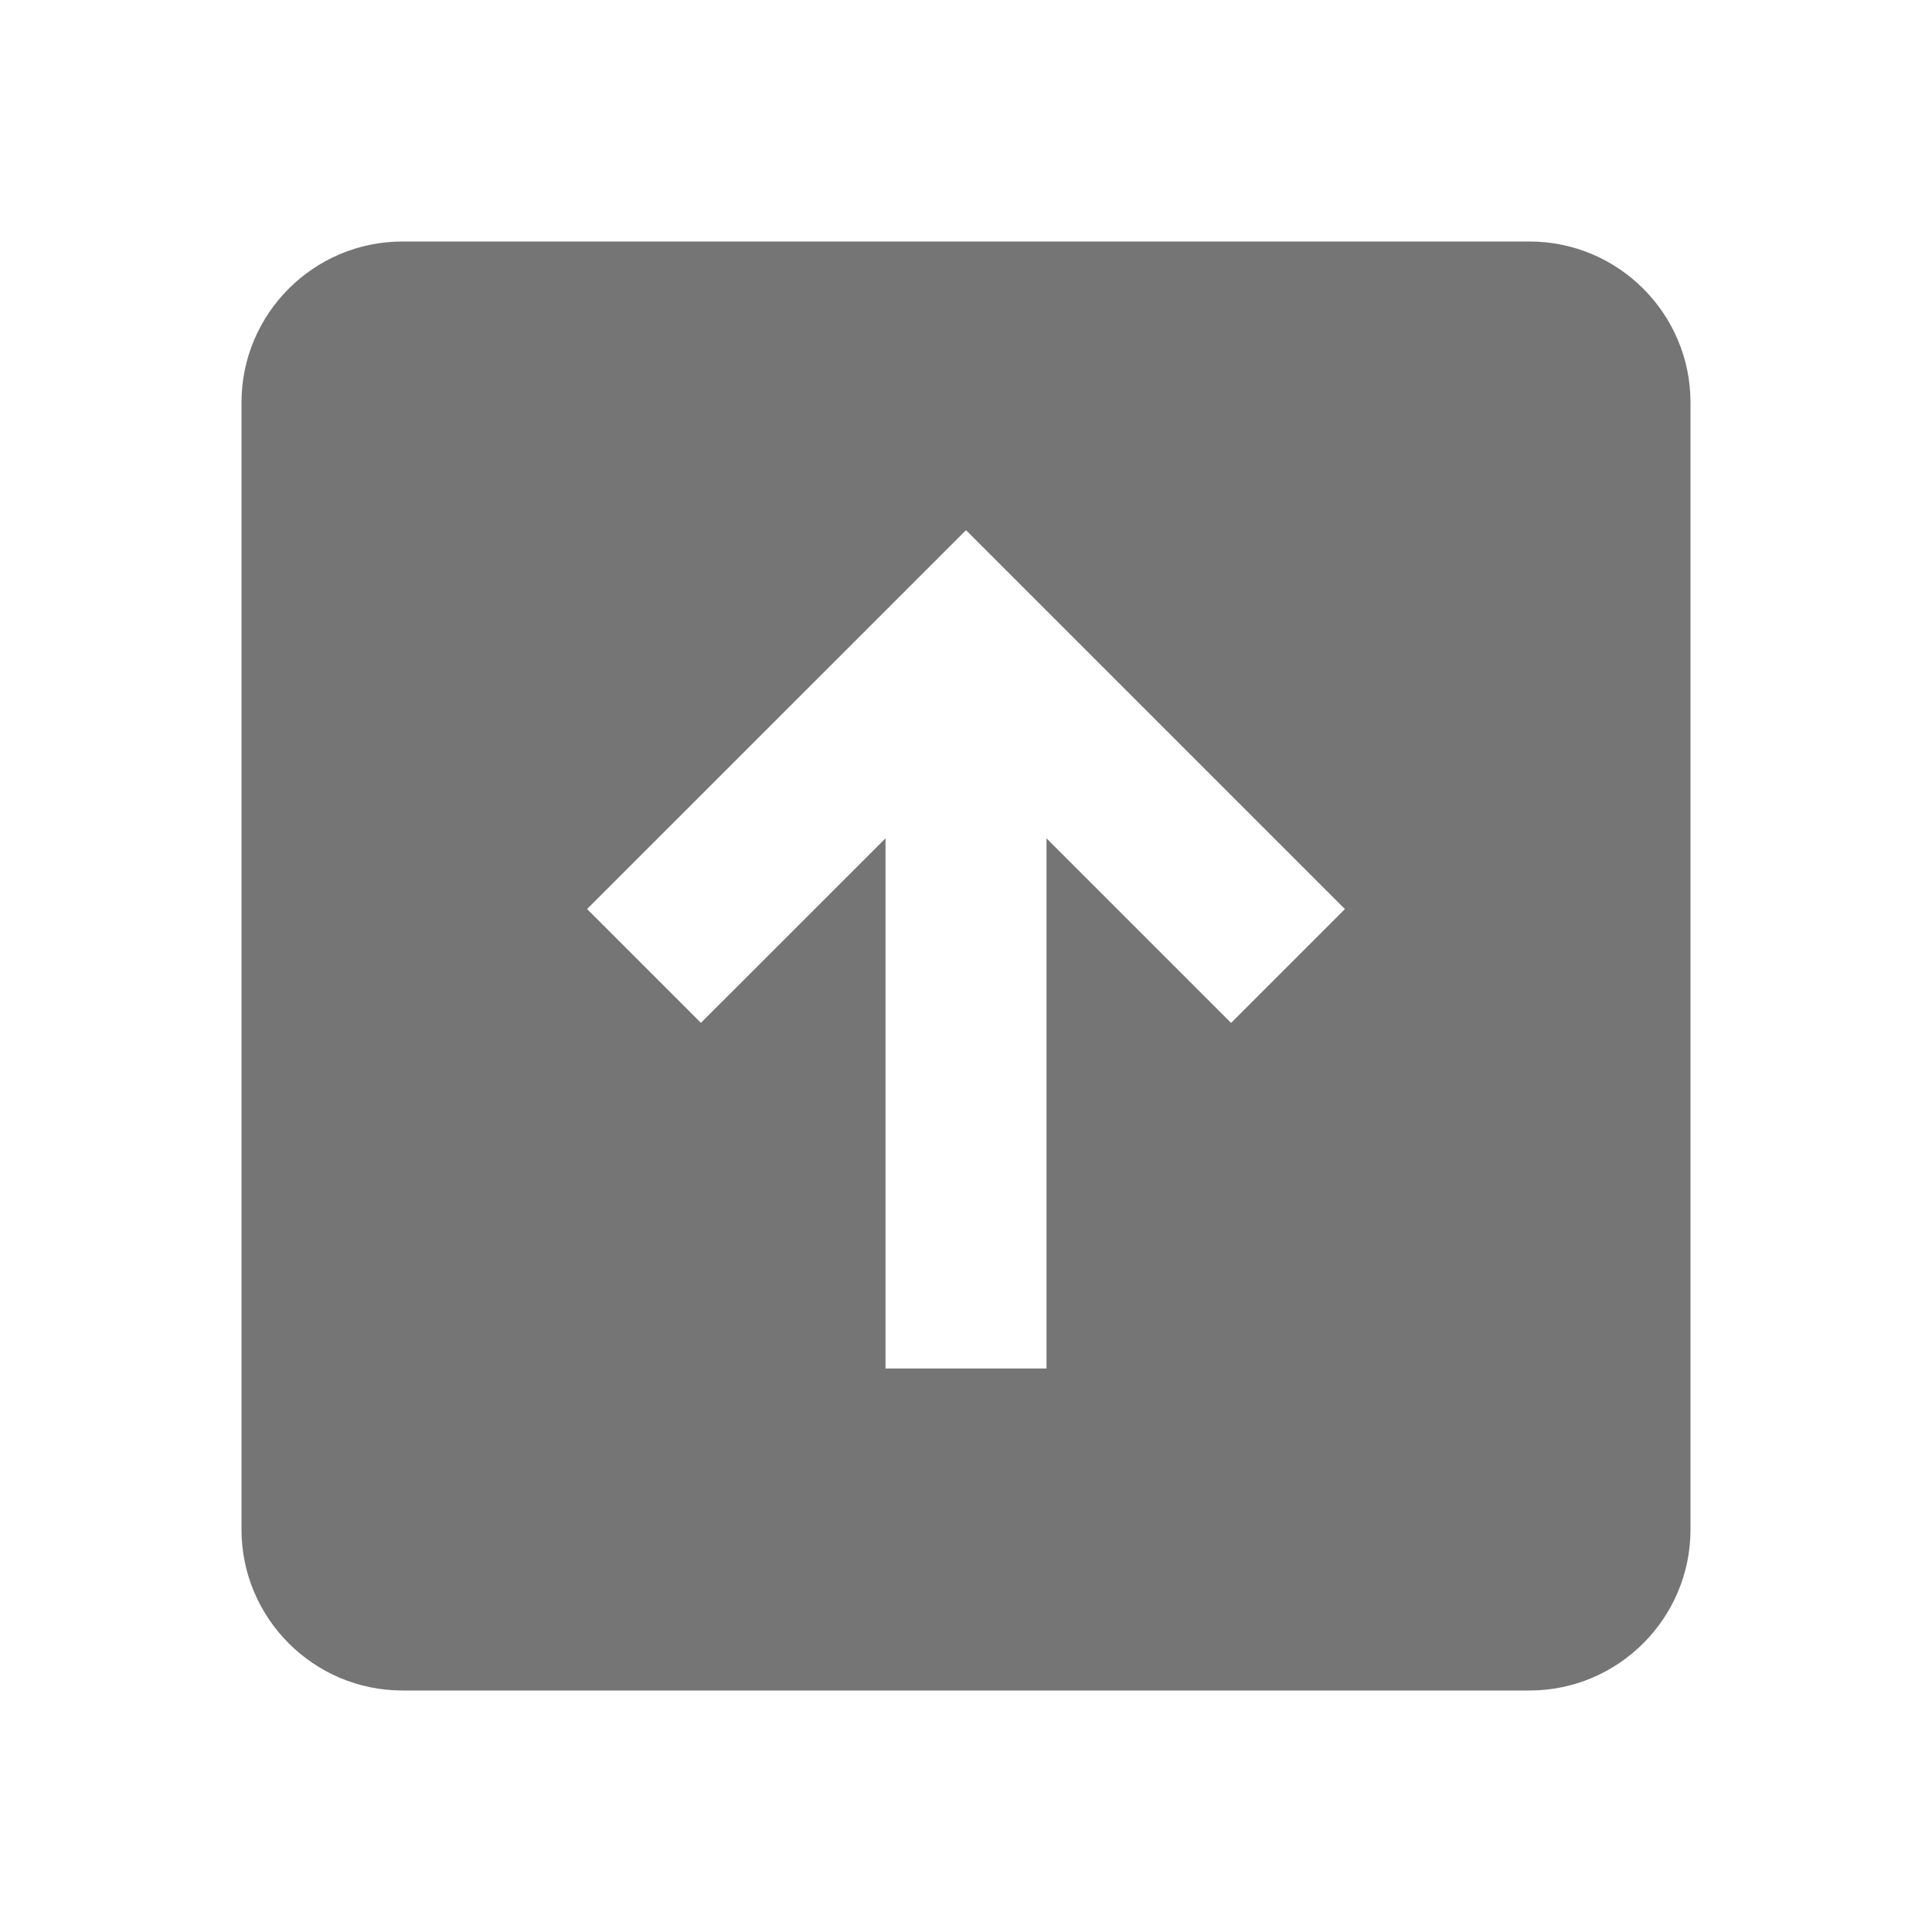
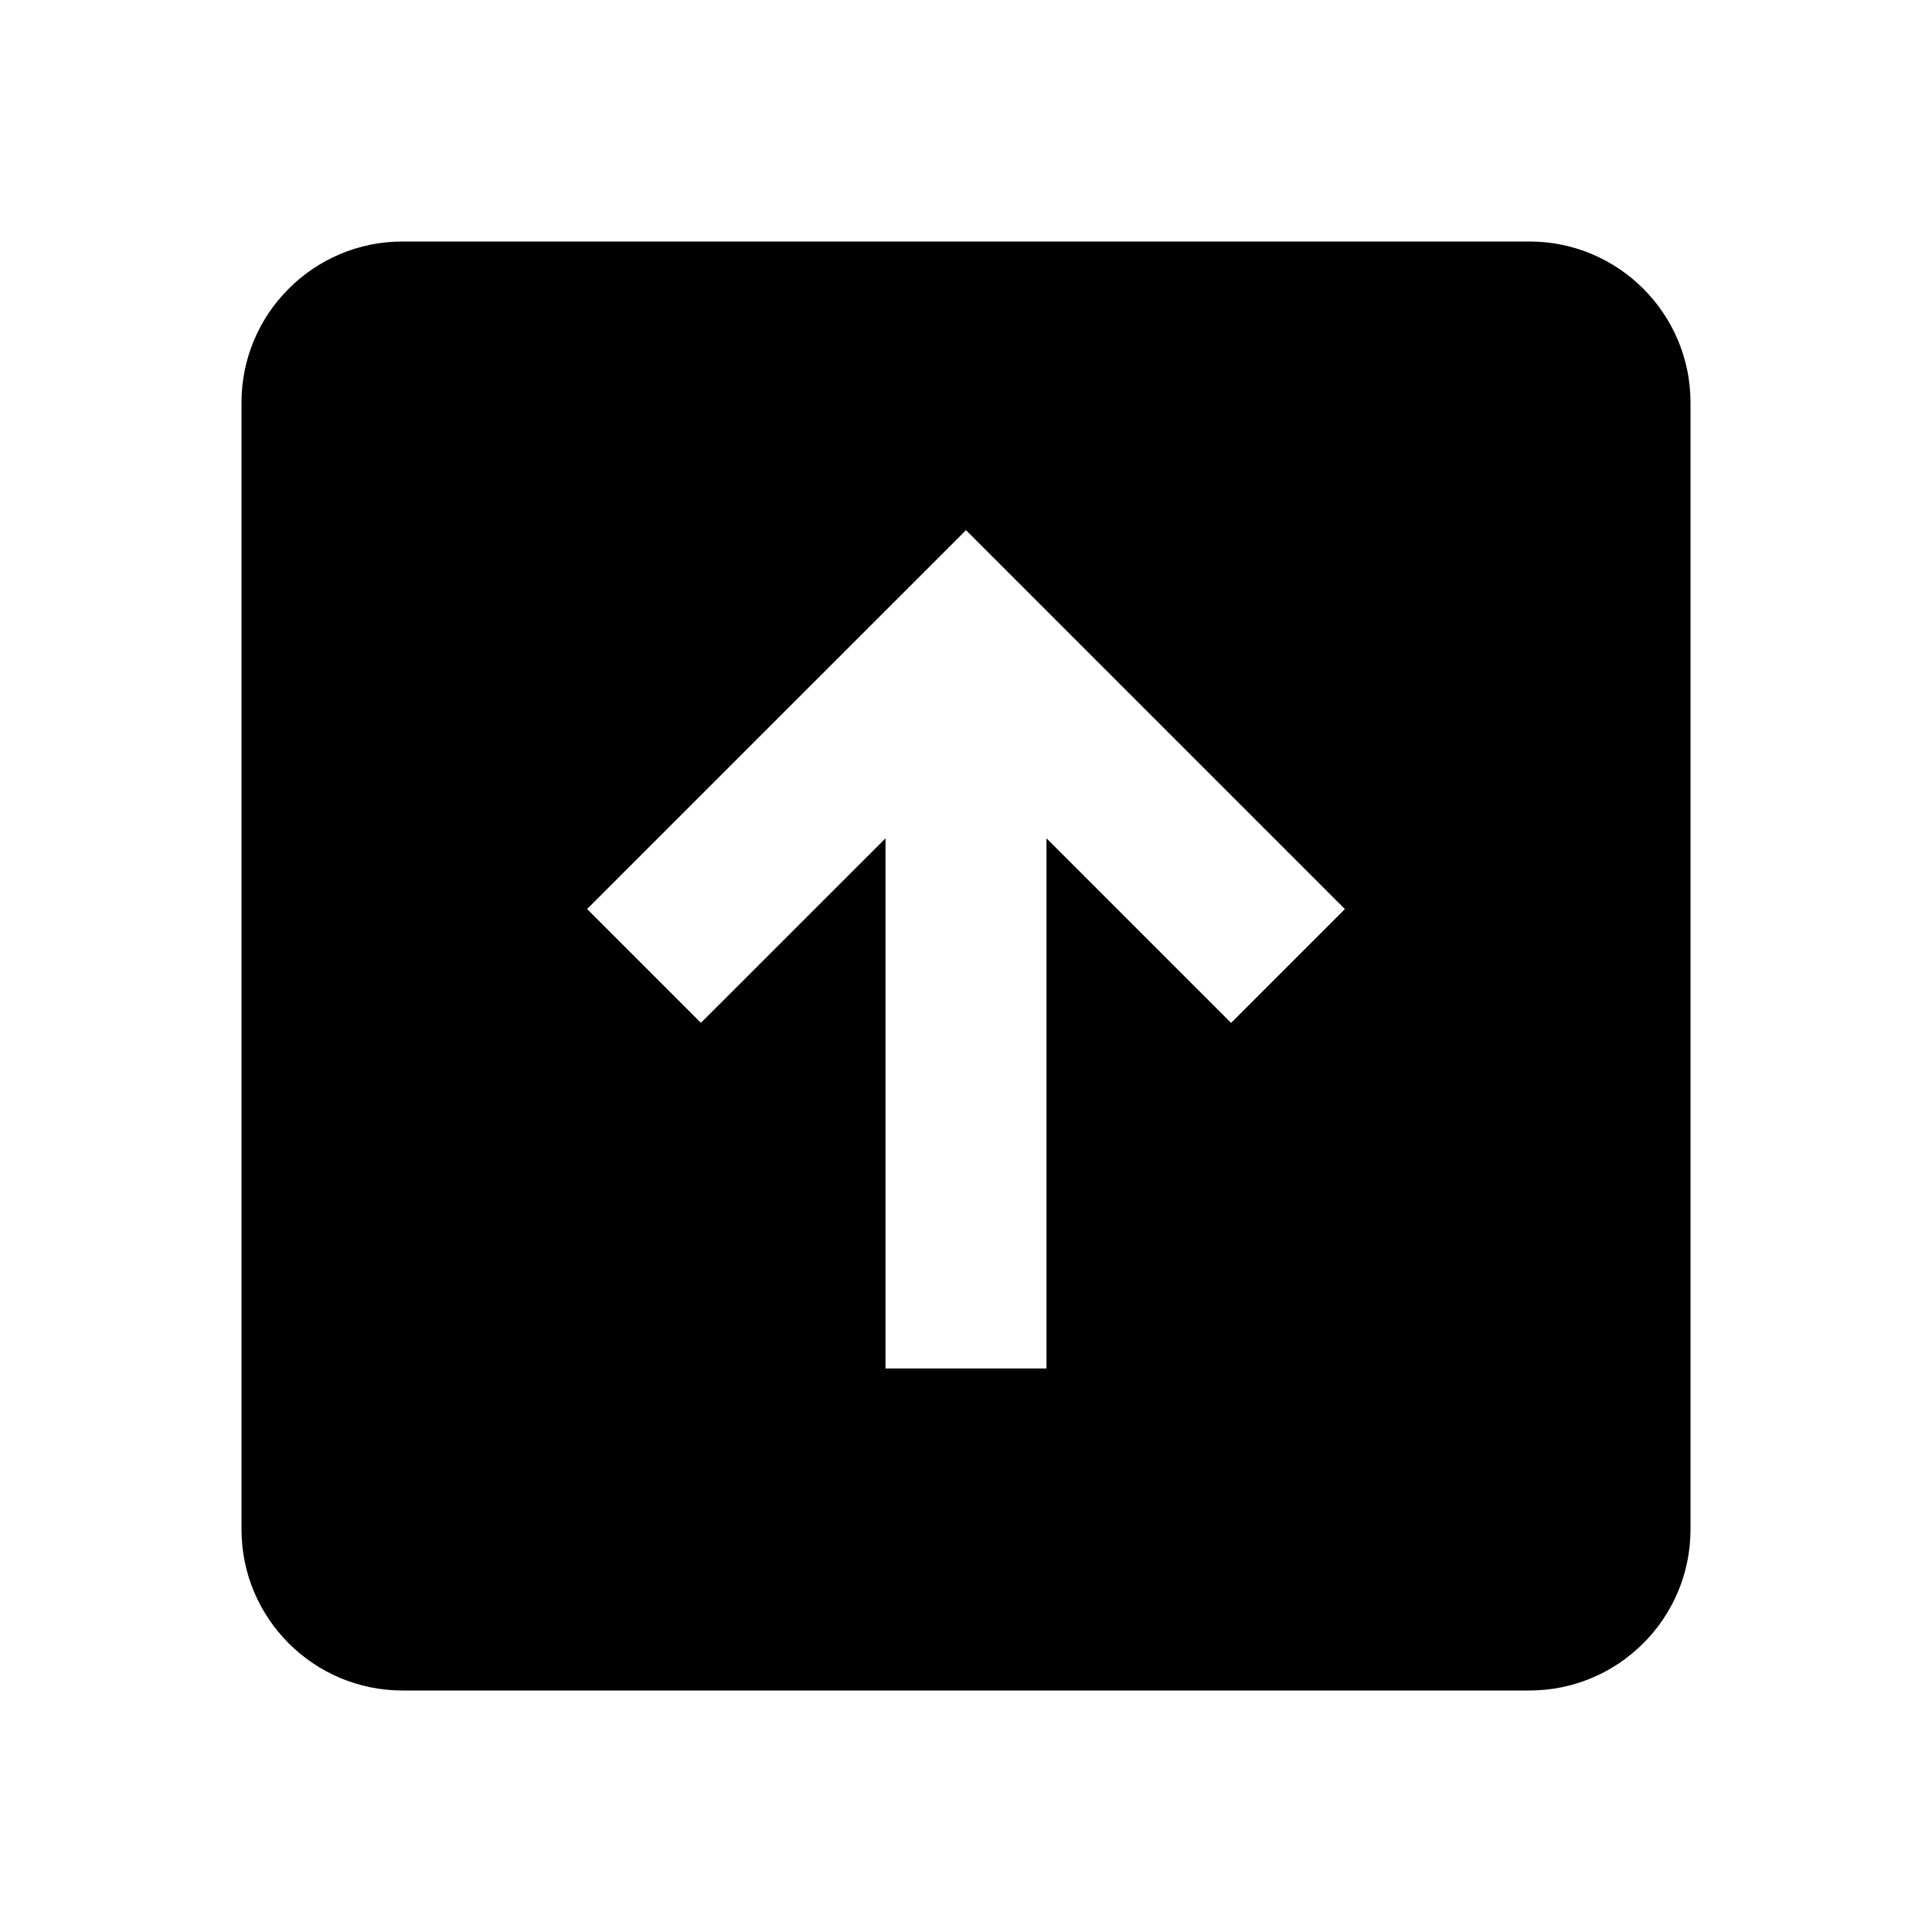
<svg xmlns="http://www.w3.org/2000/svg" version="1.1" x="0px" y="0px" width="24px" height="24px" viewBox="0 0 24 24" enable-background="new 0 0 24 24" xml:space="preserve">
  <g id="Frames-24px">
    <rect fill="none" width="24" height="24" />
  </g>
  <g id="Solid">
-     <path fill="#757575" d="M19,3H5C3.897,3,3,3.897,3,5v14c0,1.103,0.897,2,2,2h14c1.103,0,2-0.897,2-2V5C21,3.897,20.103,3,19,3z    M15.293,12.707L13,10.414V17h-2v-6.586l-2.293,2.292l-1.414-1.414L12,6.586l4.707,4.707L15.293,12.707z" />
+     <path d="M19,3H5C3.897,3,3,3.897,3,5v14c0,1.103,0.897,2,2,2h14c1.103,0,2-0.897,2-2V5C21,3.897,20.103,3,19,3z    M15.293,12.707L13,10.414V17h-2v-6.586l-2.293,2.292l-1.414-1.414L12,6.586l4.707,4.707L15.293,12.707z" />
  </g>
</svg>
